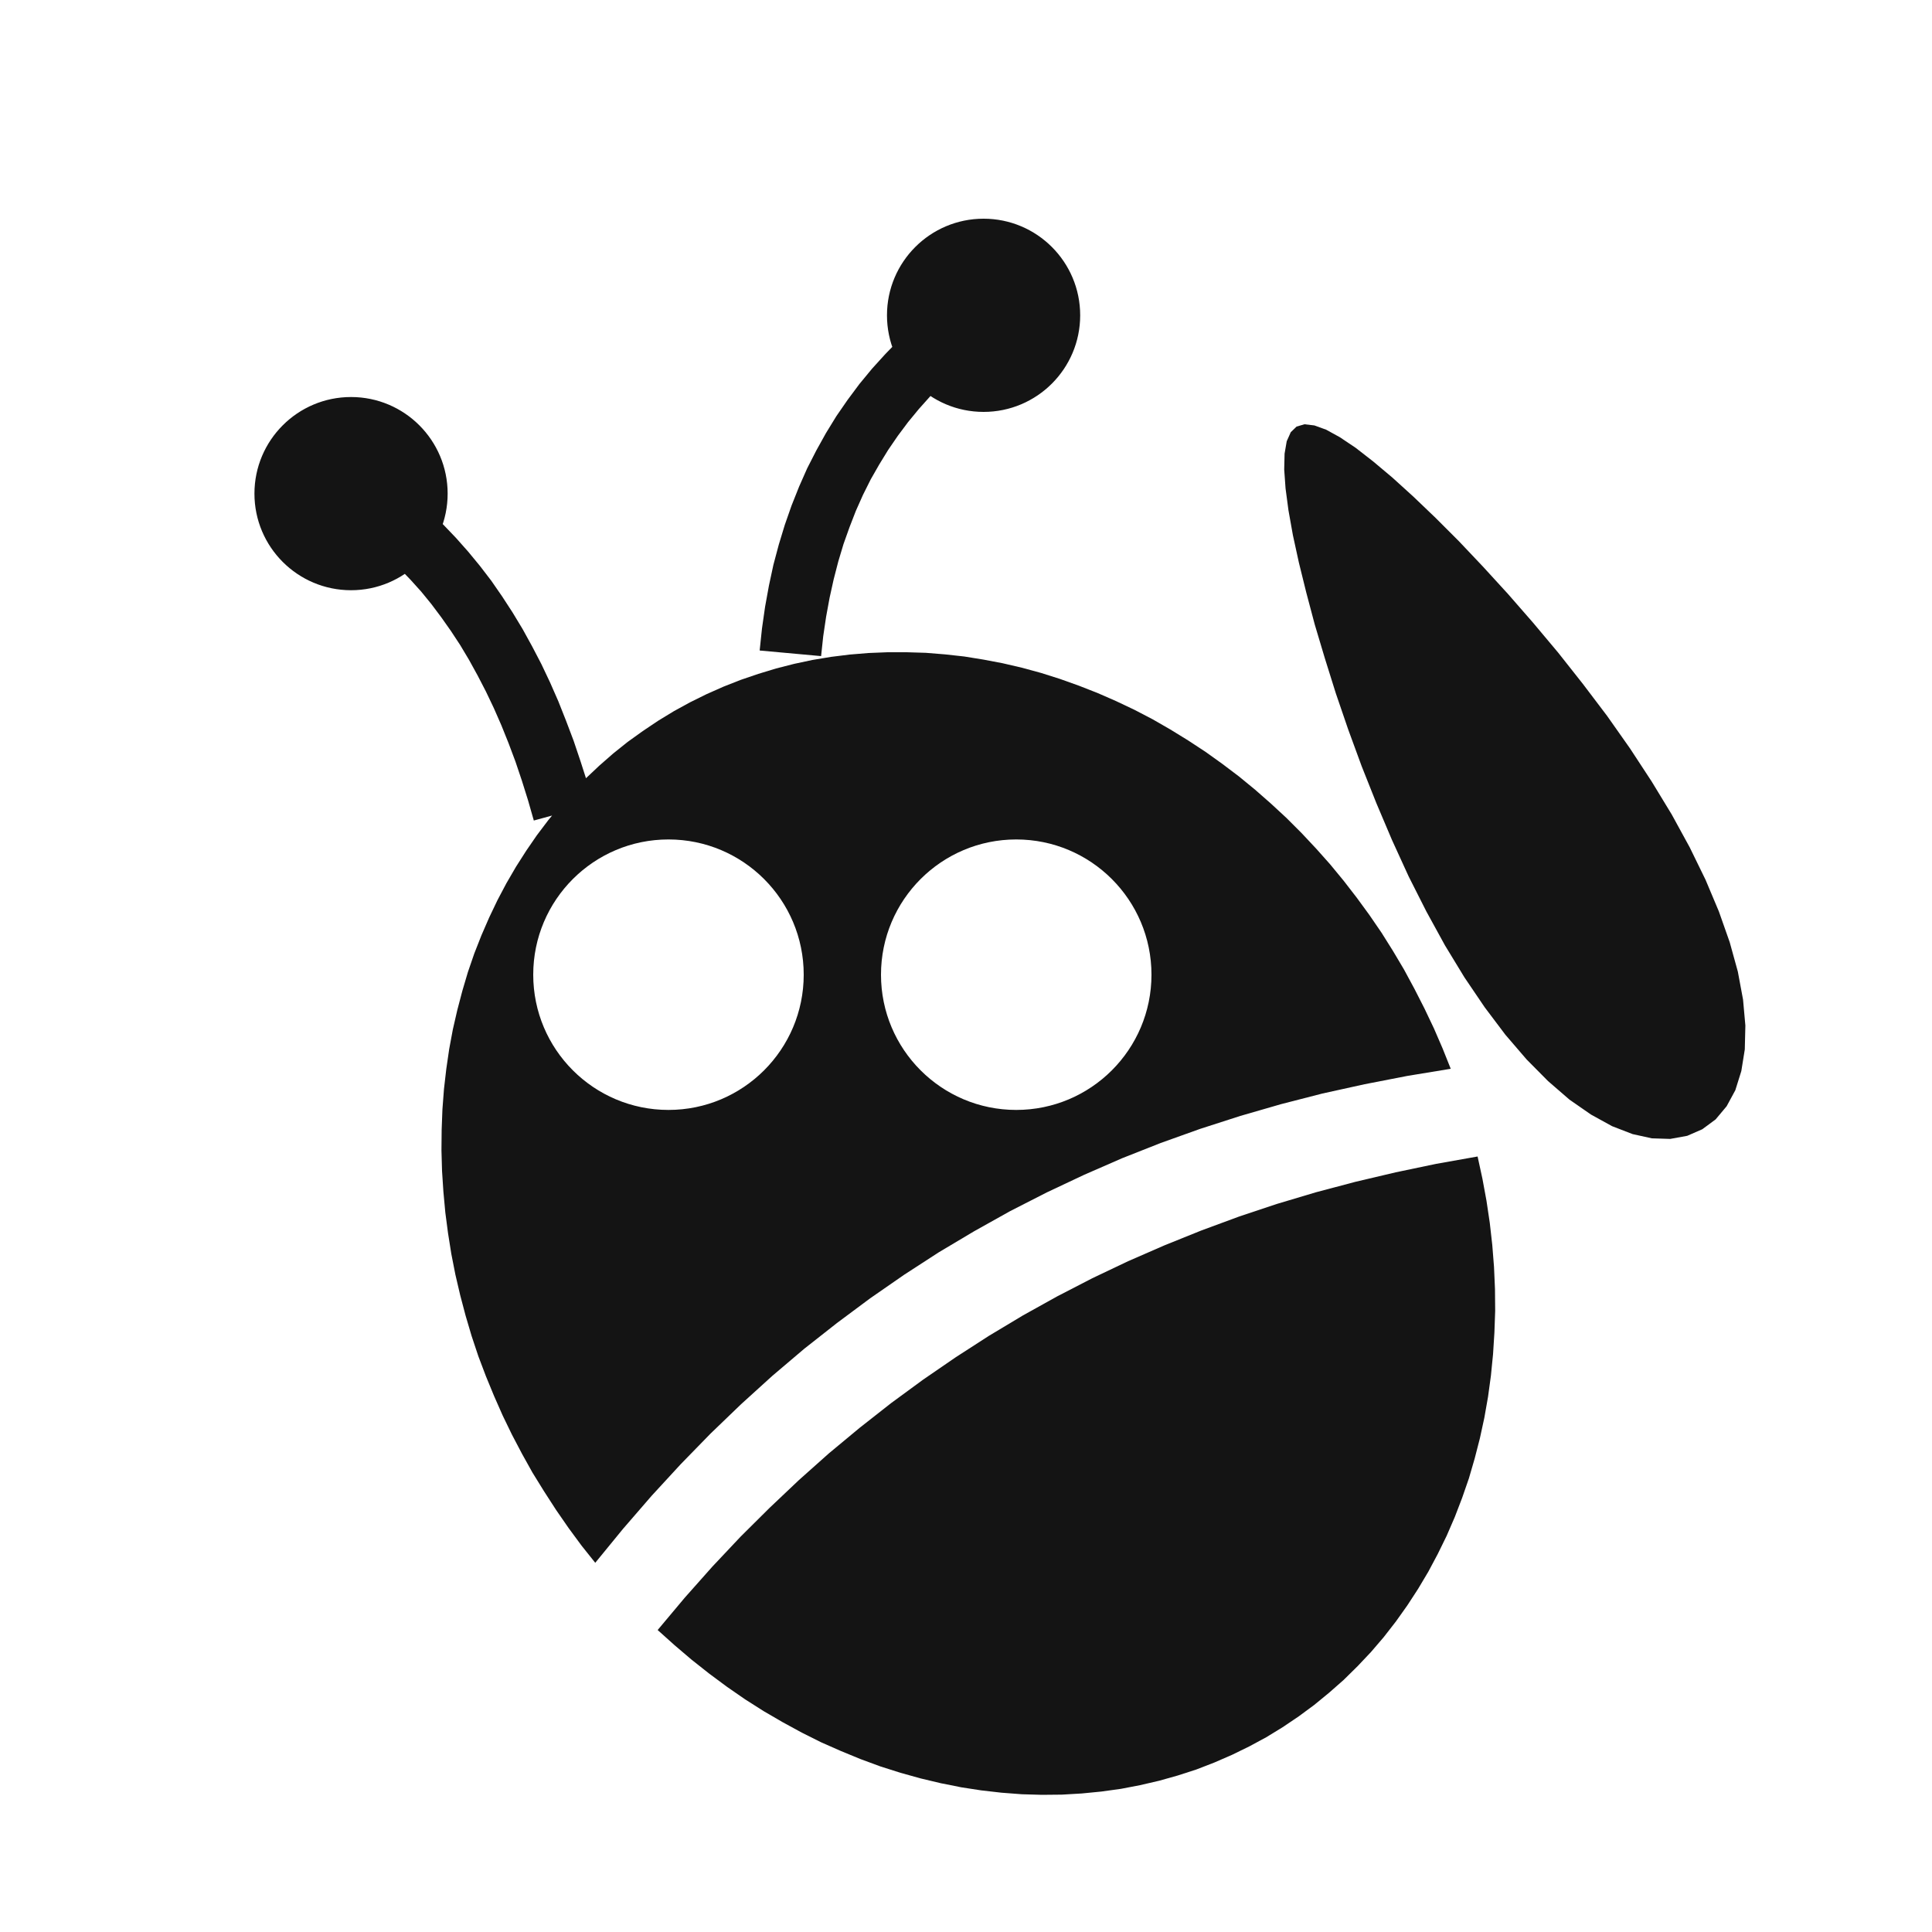
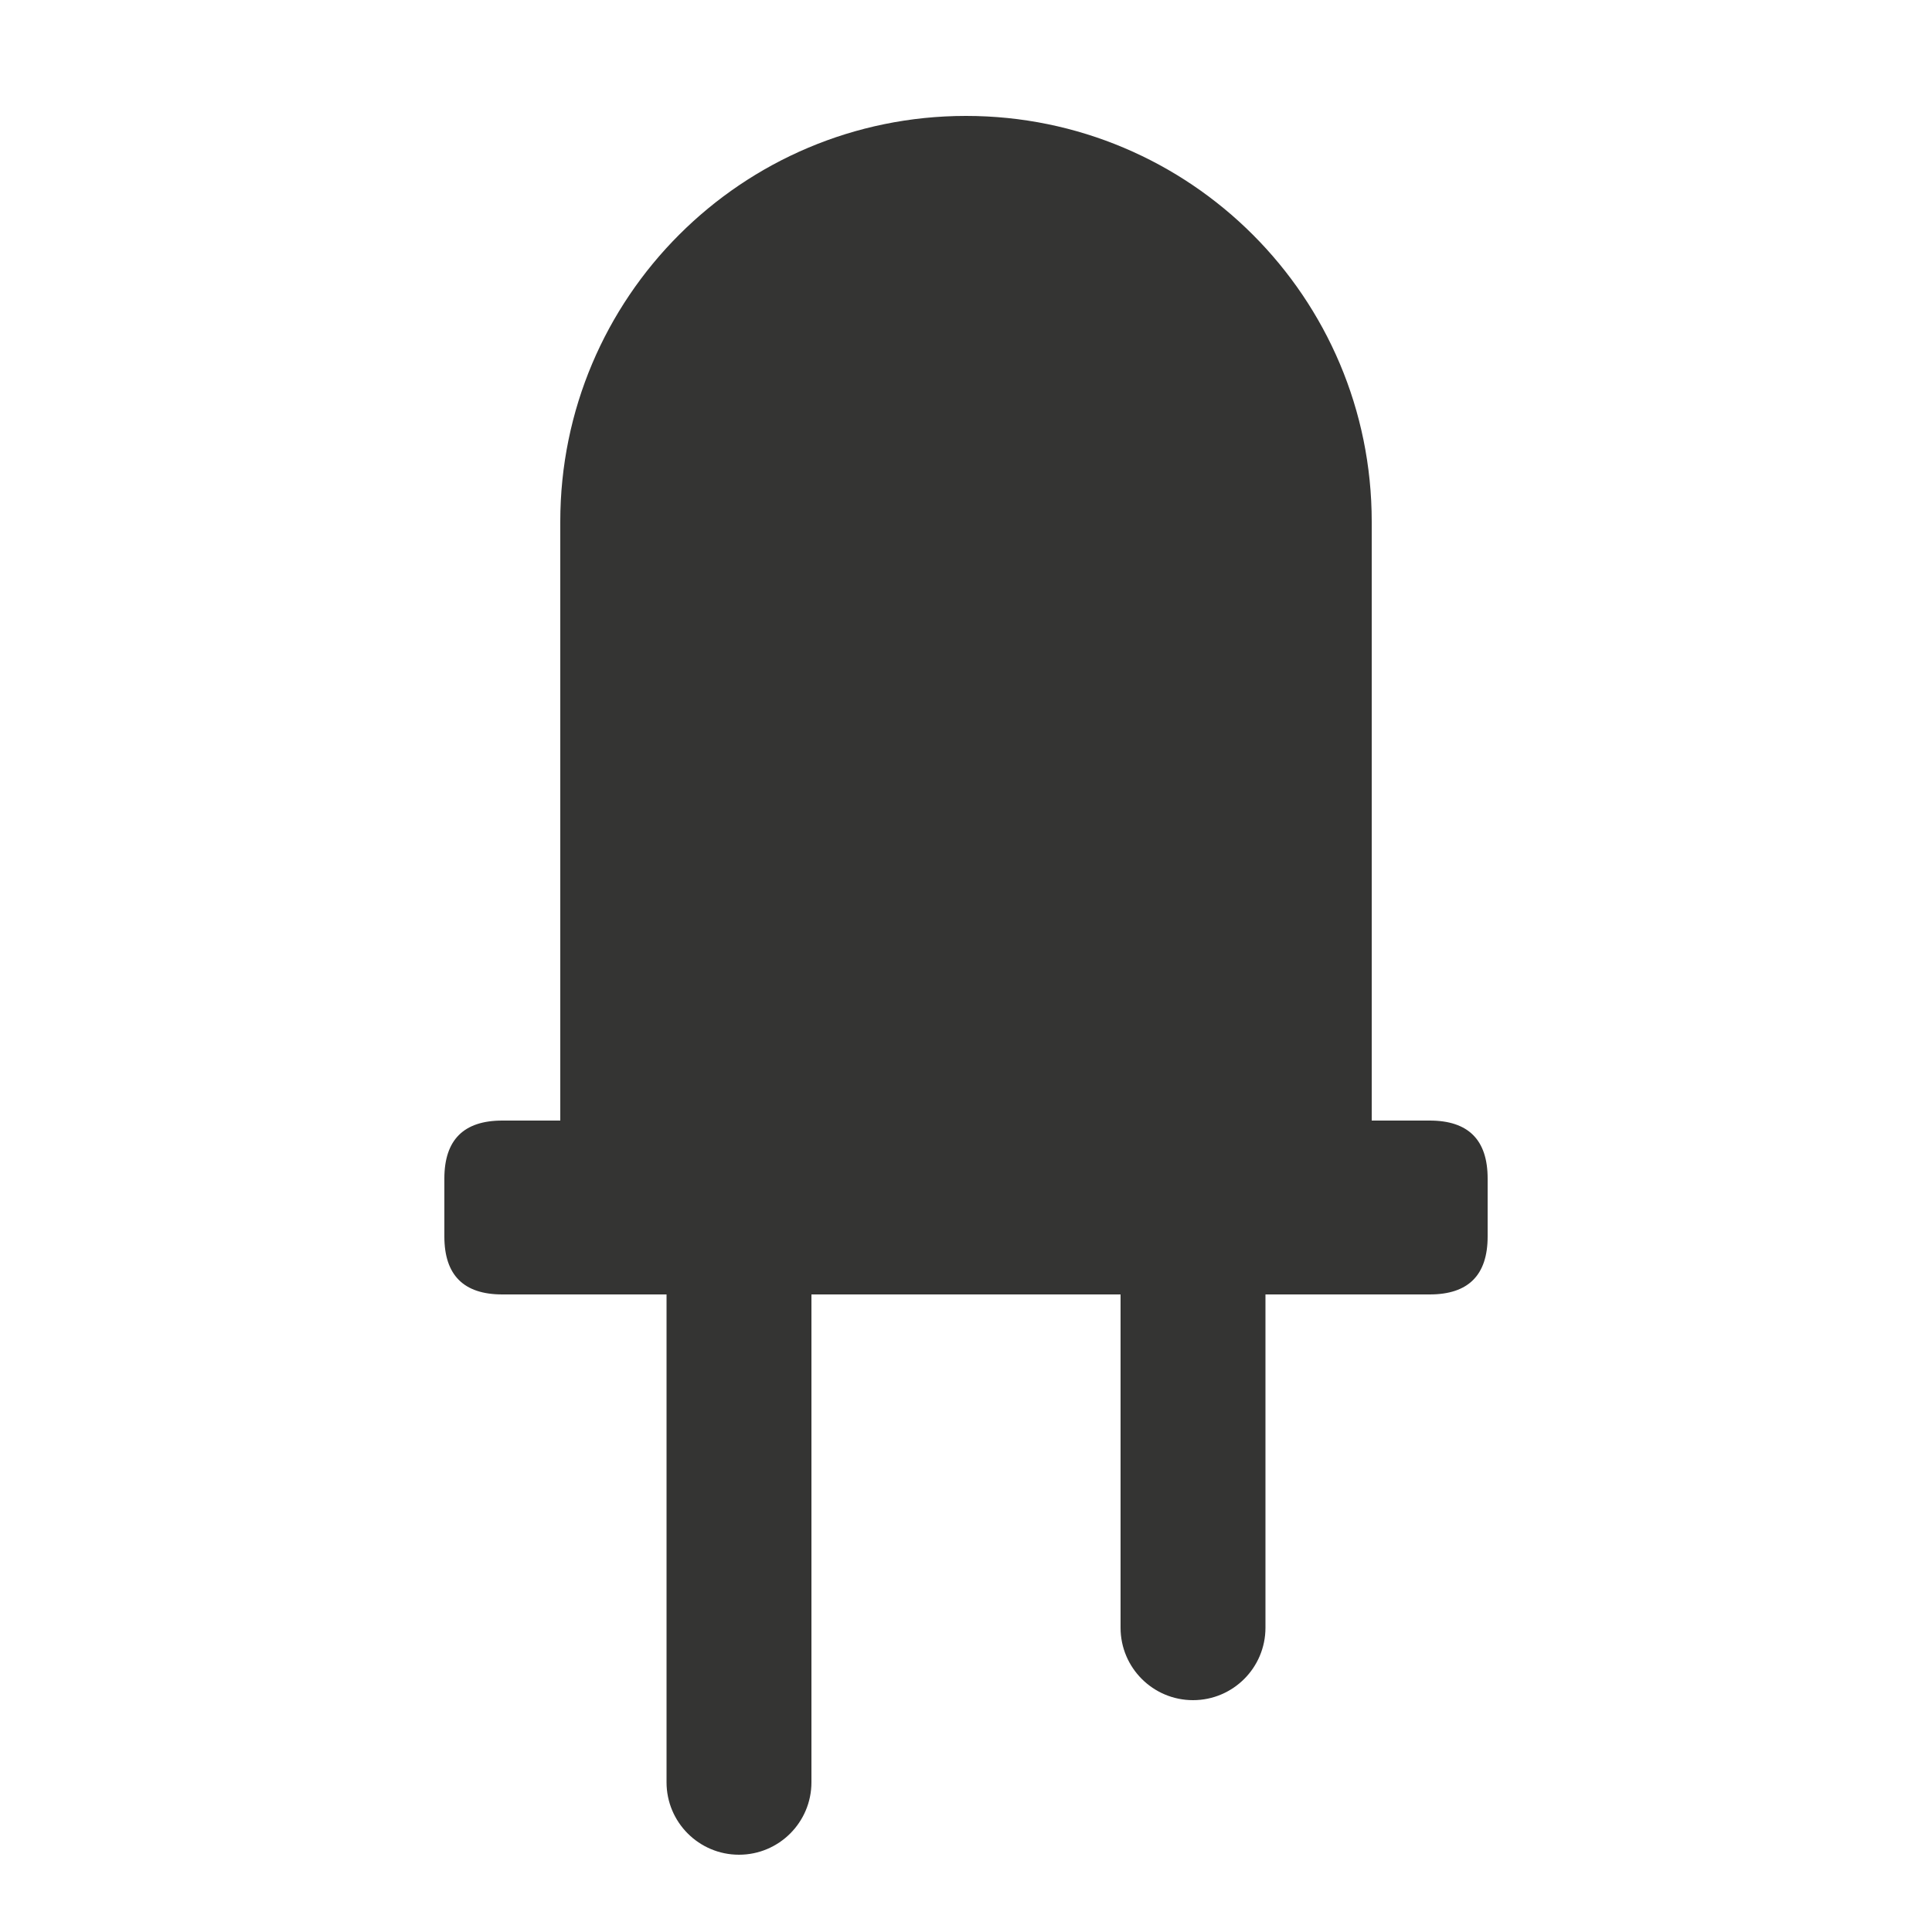
<svg xmlns="http://www.w3.org/2000/svg" viewBox="0 0 100 100">
-   <style>path{fill:#141414}@media (prefers-color-scheme:dark){path{fill:#F6F6F4}}</style>
-   <path d="M30.81 80.89 L30.1 80 L29.43 79.09 L28.78 78.15 L28.16 77.19 L27.56 76.22 L27.02 75.25 L26.5 74.26 L26.02 73.27 L25.57 72.25 L25.15 71.23 L24.76 70.2 L24.41 69.15 L24.1 68.1 L23.82 67.04 L23.57 65.97 L23.36 64.9 L23.19 63.83 L23.05 62.76 L22.95 61.68 L22.88 60.61 L22.85 59.54 L22.86 58.48 L22.9 57.42 L22.98 56.37 L23.1 55.33 L23.25 54.3 L23.44 53.28 L23.67 52.28 L23.93 51.29 L24.22 50.31 L24.55 49.35 L24.92 48.41 L25.32 47.49 L25.75 46.59 L26.21 45.72 L26.71 44.86 L27.24 44.03 L27.79 43.23 L28.38 42.45 L29 41.7 L29.65 40.98 L30.32 40.29 L31.02 39.63 L31.74 39 L32.49 38.4 L33.27 37.84 L34.06 37.31 L34.88 36.81 L35.72 36.35 L36.57 35.93 L37.45 35.54 L38.34 35.19 L39.25 34.88 L40.17 34.6 L41.11 34.36 L42.05 34.16 L43.01 34 L43.98 33.88 L44.95 33.8 L45.94 33.76 L46.93 33.76 L47.92 33.79 L48.91 33.87 L49.91 33.98 L50.9 34.14 L51.9 34.33 L52.89 34.56 L53.88 34.83 L54.86 35.14 L55.84 35.49 L56.81 35.87 L57.77 36.29 L58.72 36.74 L59.66 37.23 L60.58 37.76 L61.49 38.32 L62.39 38.91 L63.27 39.54 L64.13 40.19 L64.97 40.88 L65.79 41.6 L66.59 42.34 L67.37 43.12 L68.12 43.92 L68.85 44.74 L69.55 45.59 L70.23 46.47 L70.88 47.36 L71.51 48.28 L72.1 49.22 L72.67 50.18 L73.21 51.18 L73.73 52.2 L74.22 53.23 L74.67 54.27 L75.09 55.32 L72.84 55.69 L70.63 56.12 L68.45 56.6 L66.31 57.15 L64.2 57.76 L62.12 58.43 L60.08 59.16 L58.08 59.95 L56.11 60.81 L54.18 61.72 L52.28 62.69 L50.42 63.73 L48.59 64.82 L46.8 65.98 L45.04 67.2 L43.32 68.48 L41.63 69.81 L39.98 71.21 L38.36 72.68 L36.78 74.2 L35.24 75.78 L33.73 77.42 L32.25 79.13 Z M76.48 59.86 L76.73 61.01 L76.94 62.15 L77.11 63.29 L77.24 64.44 L77.33 65.58 L77.38 66.72 L77.39 67.85 L77.35 68.98 L77.28 70.09 L77.17 71.2 L77.02 72.3 L76.83 73.38 L76.6 74.44 L76.33 75.49 L76.03 76.52 L75.68 77.53 L75.3 78.52 L74.88 79.49 L74.42 80.43 L73.93 81.35 L73.4 82.24 L72.84 83.1 L72.25 83.93 L71.62 84.74 L70.96 85.51 L70.27 86.24 L69.55 86.95 L68.8 87.61 L68.02 88.25 L67.22 88.84 L66.39 89.4 L65.54 89.92 L64.67 90.39 L63.77 90.83 L62.85 91.23 L61.92 91.59 L60.96 91.9 L60 92.17 L59.01 92.4 L58.02 92.59 L57.01 92.73 L55.99 92.83 L54.96 92.89 L53.93 92.9 L52.89 92.87 L51.84 92.79 L50.79 92.67 L49.75 92.51 L48.7 92.3 L47.65 92.05 L46.61 91.76 L45.57 91.43 L44.54 91.05 L43.52 90.63 L42.5 90.18 L41.5 89.68 L40.51 89.14 L39.53 88.57 L38.57 87.96 L37.63 87.31 L36.7 86.62 L35.79 85.9 L34.91 85.15 L34.04 84.37 L35.44 82.7 L36.87 81.09 L38.33 79.54 L39.83 78.05 L41.35 76.61 L42.91 75.22 L44.5 73.9 L46.13 72.62 L47.78 71.41 L49.47 70.25 L51.19 69.14 L52.94 68.09 L54.72 67.1 L56.54 66.16 L58.39 65.28 L60.27 64.46 L62.18 63.69 L64.13 62.97 L66.11 62.31 L68.12 61.71 L70.16 61.17 L72.24 60.68 L74.34 60.24 Z M27.63 42.47 L27.33 41.42 L27.01 40.4 L26.68 39.42 L26.32 38.46 L25.95 37.54 L25.56 36.65 L25.15 35.79 L24.72 34.96 L24.28 34.16 L23.82 33.39 L23.34 32.66 L22.84 31.95 L22.33 31.27 L21.8 30.62 L21.25 30.01 L20.68 29.42 L20.1 28.86 L19.5 28.33 L18.88 27.82 L18.24 27.35 L20.1 24.74 L20.85 25.3 L21.57 25.89 L22.27 26.5 L22.94 27.15 L23.6 27.84 L24.23 28.55 L24.84 29.29 L25.43 30.06 L25.99 30.87 L26.53 31.7 L27.05 32.56 L27.54 33.45 L28.02 34.37 L28.47 35.32 L28.9 36.3 L29.3 37.31 L29.69 38.34 L30.05 39.41 L30.4 40.5 L30.72 41.63 Z M39.32 33.67 L39.44 32.53 L39.6 31.41 L39.8 30.31 L40.03 29.24 L40.31 28.19 L40.62 27.17 L40.97 26.17 L41.36 25.19 L41.78 24.24 L42.25 23.32 L42.75 22.42 L43.29 21.54 L43.87 20.7 L44.48 19.88 L45.14 19.08 L45.83 18.32 L46.55 17.58 L47.32 16.87 L48.11 16.19 L48.95 15.54 L50.87 18.1 L50.14 18.67 L49.44 19.26 L48.78 19.88 L48.15 20.51 L47.56 21.17 L47 21.85 L46.47 22.56 L45.97 23.29 L45.51 24.04 L45.07 24.81 L44.67 25.61 L44.3 26.44 L43.97 27.29 L43.66 28.16 L43.39 29.06 L43.15 29.99 L42.94 30.94 L42.76 31.92 L42.61 32.93 L42.5 33.96 Z M13.17 25.55 A5 5 0 1 1 23.17 25.55 A5 5 0 1 1 13.17 25.55 Z M45.91 16.32 A5 5 0 1 1 55.91 16.32 A5 5 0 1 1 45.91 16.32 Z M83.18 37.05 L84.37 38.74 L85.49 40.45 L86.53 42.16 L87.46 43.86 L88.28 45.54 L88.97 47.18 L89.53 48.77 L89.95 50.29 L90.22 51.74 L90.34 53.08 L90.31 54.32 L90.13 55.44 L89.82 56.43 L89.37 57.26 L88.8 57.94 L88.11 58.45 L87.33 58.79 L86.45 58.95 L85.5 58.92 L84.5 58.7 L83.44 58.29 L82.35 57.69 L81.24 56.92 L80.13 55.96 L79.02 54.84 L77.92 53.56 L76.85 52.14 L75.8 50.59 L74.79 48.93 L73.83 47.18 L72.91 45.36 L72.05 43.48 L71.24 41.57 L70.48 39.66 L69.78 37.75 L69.14 35.88 L68.57 34.06 L68.05 32.32 L67.61 30.66 L67.23 29.12 L66.92 27.7 L66.69 26.41 L66.54 25.28 L66.47 24.3 L66.49 23.48 L66.6 22.84 L66.81 22.37 L67.11 22.08 L67.52 21.96 L68.03 22.02 L68.64 22.24 L69.35 22.63 L70.17 23.18 L71.07 23.88 L72.07 24.72 L73.15 25.7 L74.3 26.8 L75.51 28.01 L76.76 29.33 L78.05 30.74 L79.35 32.23 L80.65 33.78 L81.93 35.4 Z M41.6 50.45 A7 7 0 1 0 27.6 50.45 A7 7 0 1 0 41.6 50.45 Z M59.6 50.45 A7 7 0 1 0 45.6 50.45 A7 7 0 1 0 59.6 50.45 Z" />
+   <style>path{fill:#343433}@media (prefers-color-scheme:dark){path{fill:#FBFAF9}}</style>
+   <path d="M29 58 V27 A21 21 0 0 1 71 27 V58 Z M26 58 H74 Q77 58 77 61 V64 Q77 67 74 67 H26 Q23 67 23 64 V61 Q23 58 26 58 Z M34.5 66 H42 V92.25 A3.75 3.75 0 0 1 34.5 92.25 Z M58 66 H65.5 V84.25 A3.75 3.75 0 0 1 58 84.25 Z" />
</svg>
